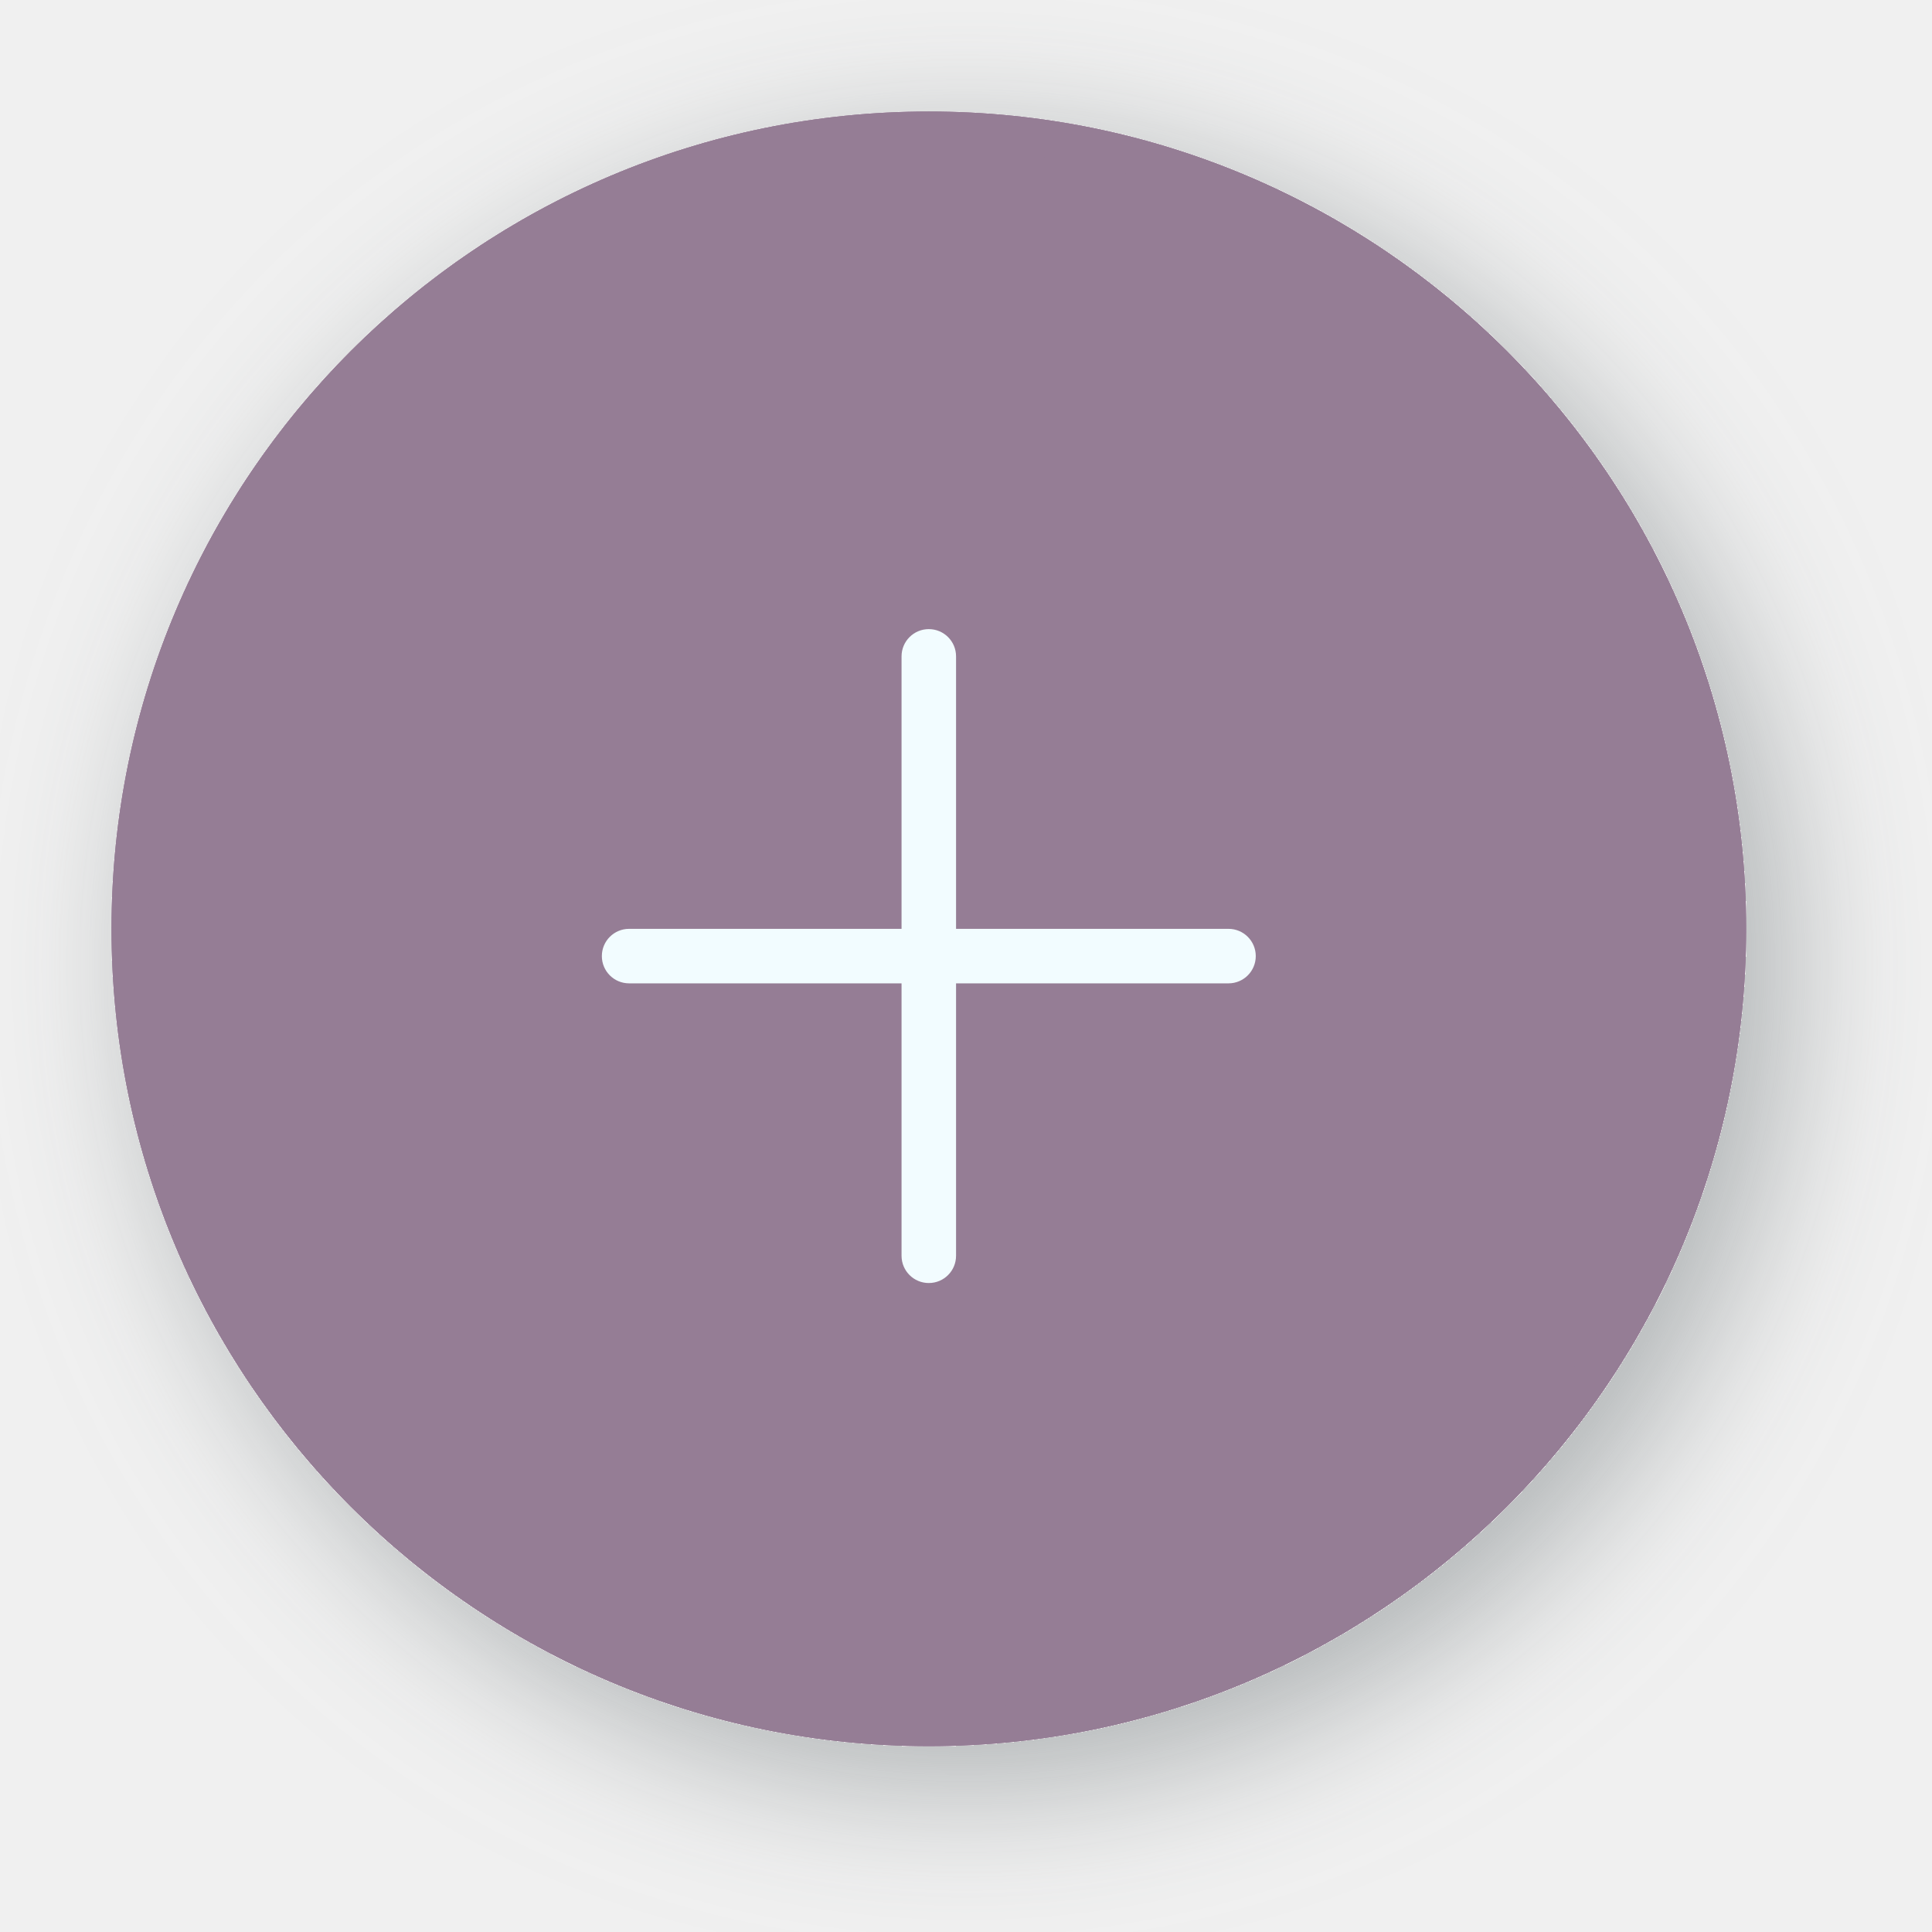
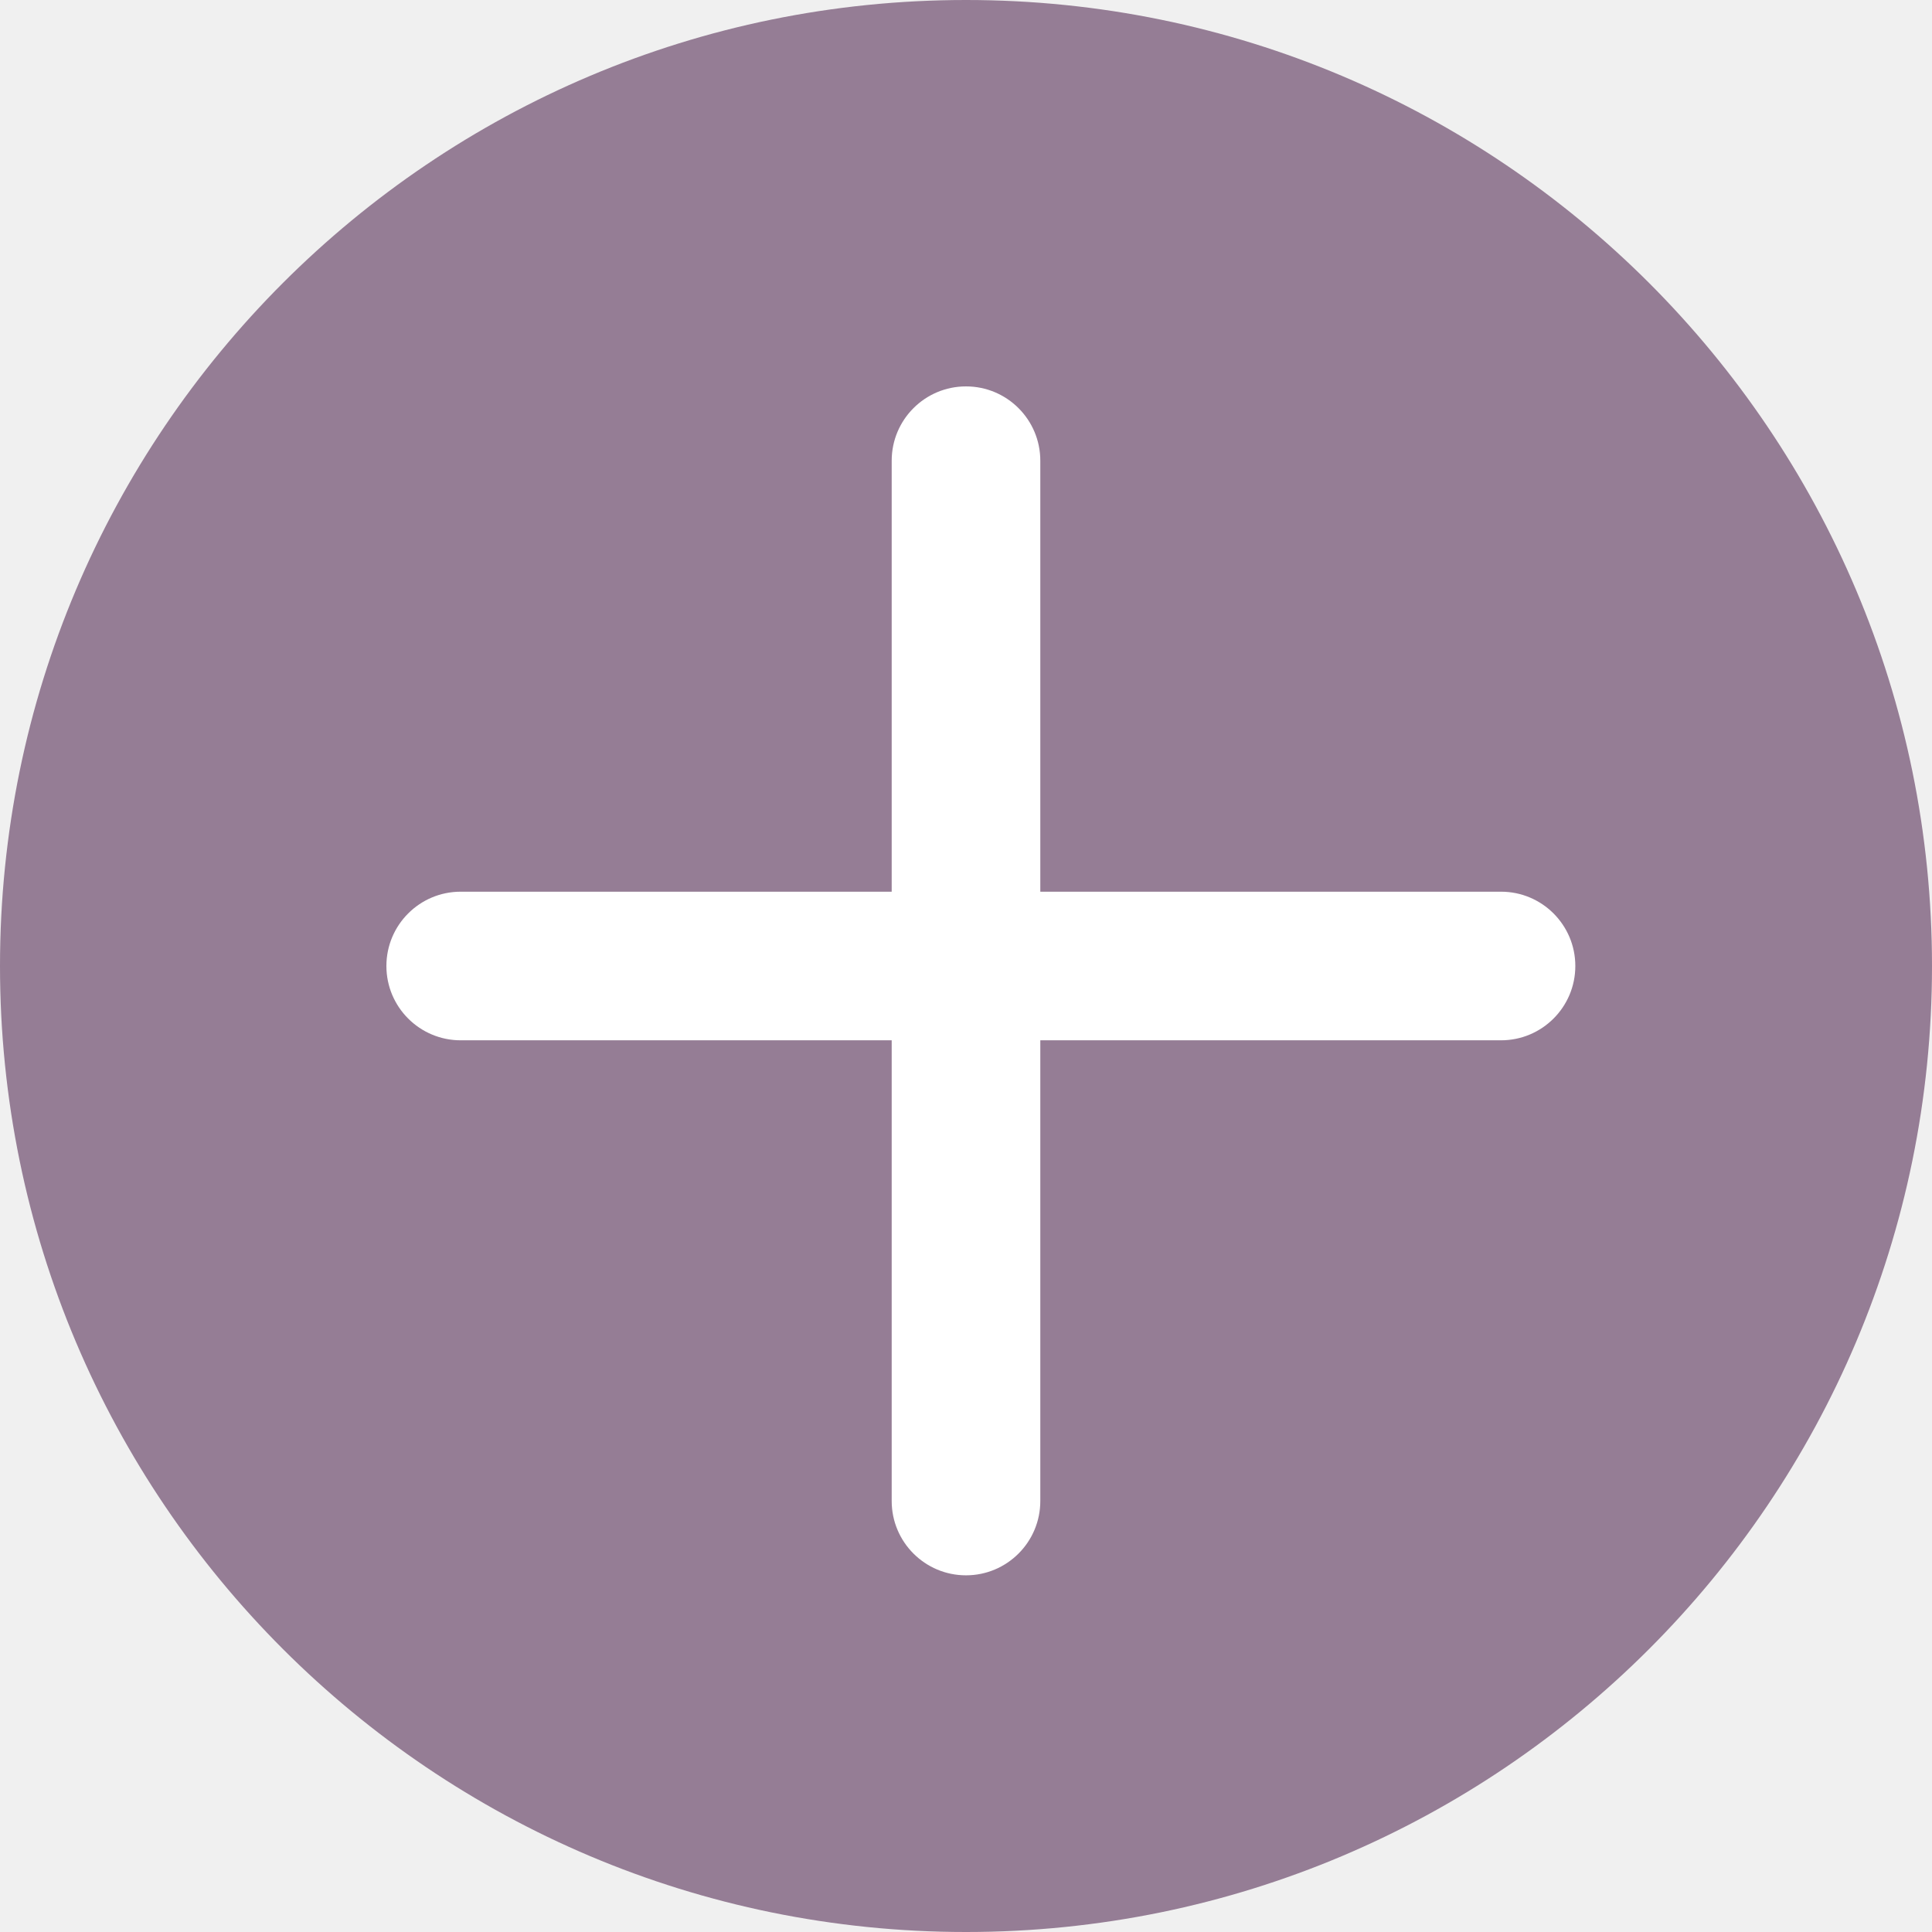
- <svg xmlns="http://www.w3.org/2000/svg" width="52" height="52" viewBox="0 0 52 52" fill="none">
-   <g filter="url(#filter0_d_158_1368)">
-     <circle cx="25" cy="25" r="22" fill="#957D95" />
-     <circle cx="25" cy="25" r="21.5" stroke="#957D95" />
-   </g>
-   <rect x="16.199" y="25" width="17.6" height="1.467" rx="0.733" fill="#F2FCFF" />
-   <rect x="24.266" y="34.533" width="17.6" height="1.467" rx="0.733" transform="rotate(-90 24.2656 34.5333)" fill="#F2FCFF" />
-   <defs>
-     <filter id="filter0_d_158_1368" x="0" y="0" width="52" height="52" filterUnits="userSpaceOnUse" color-interpolation-filters="sRGB">
-       <feFlood flood-opacity="0" result="BackgroundImageFix" />
-       <feColorMatrix in="SourceAlpha" type="matrix" values="0 0 0 0 0 0 0 0 0 0 0 0 0 0 0 0 0 0 127 0" result="hardAlpha" />
-       <feOffset dx="1" dy="1" />
-       <feGaussianBlur stdDeviation="2" />
-       <feComposite in2="hardAlpha" operator="out" />
-       <feColorMatrix type="matrix" values="0 0 0 0 0.506 0 0 0 0 0.533 0 0 0 0 0.542 0 0 0 0.6 0" />
-       <feBlend mode="normal" in2="BackgroundImageFix" result="effect1_dropShadow_158_1368" />
-       <feBlend mode="normal" in="SourceGraphic" in2="effect1_dropShadow_158_1368" result="shape" />
-     </filter>
-   </defs>
+ <svg xmlns="http://www.w3.org/2000/svg" width="65" height="65" viewBox="0 0 65 65" fill="none">
+   <circle cx="32.5" cy="32.5" r="32.5" fill="#957D95" />
+   <rect x="30" y="13" width="5" height="40" rx="2.5" fill="white" />
+   <rect x="13" y="35" width="5" height="40" rx="2.5" transform="rotate(-90 13 35)" fill="white" />
</svg>
